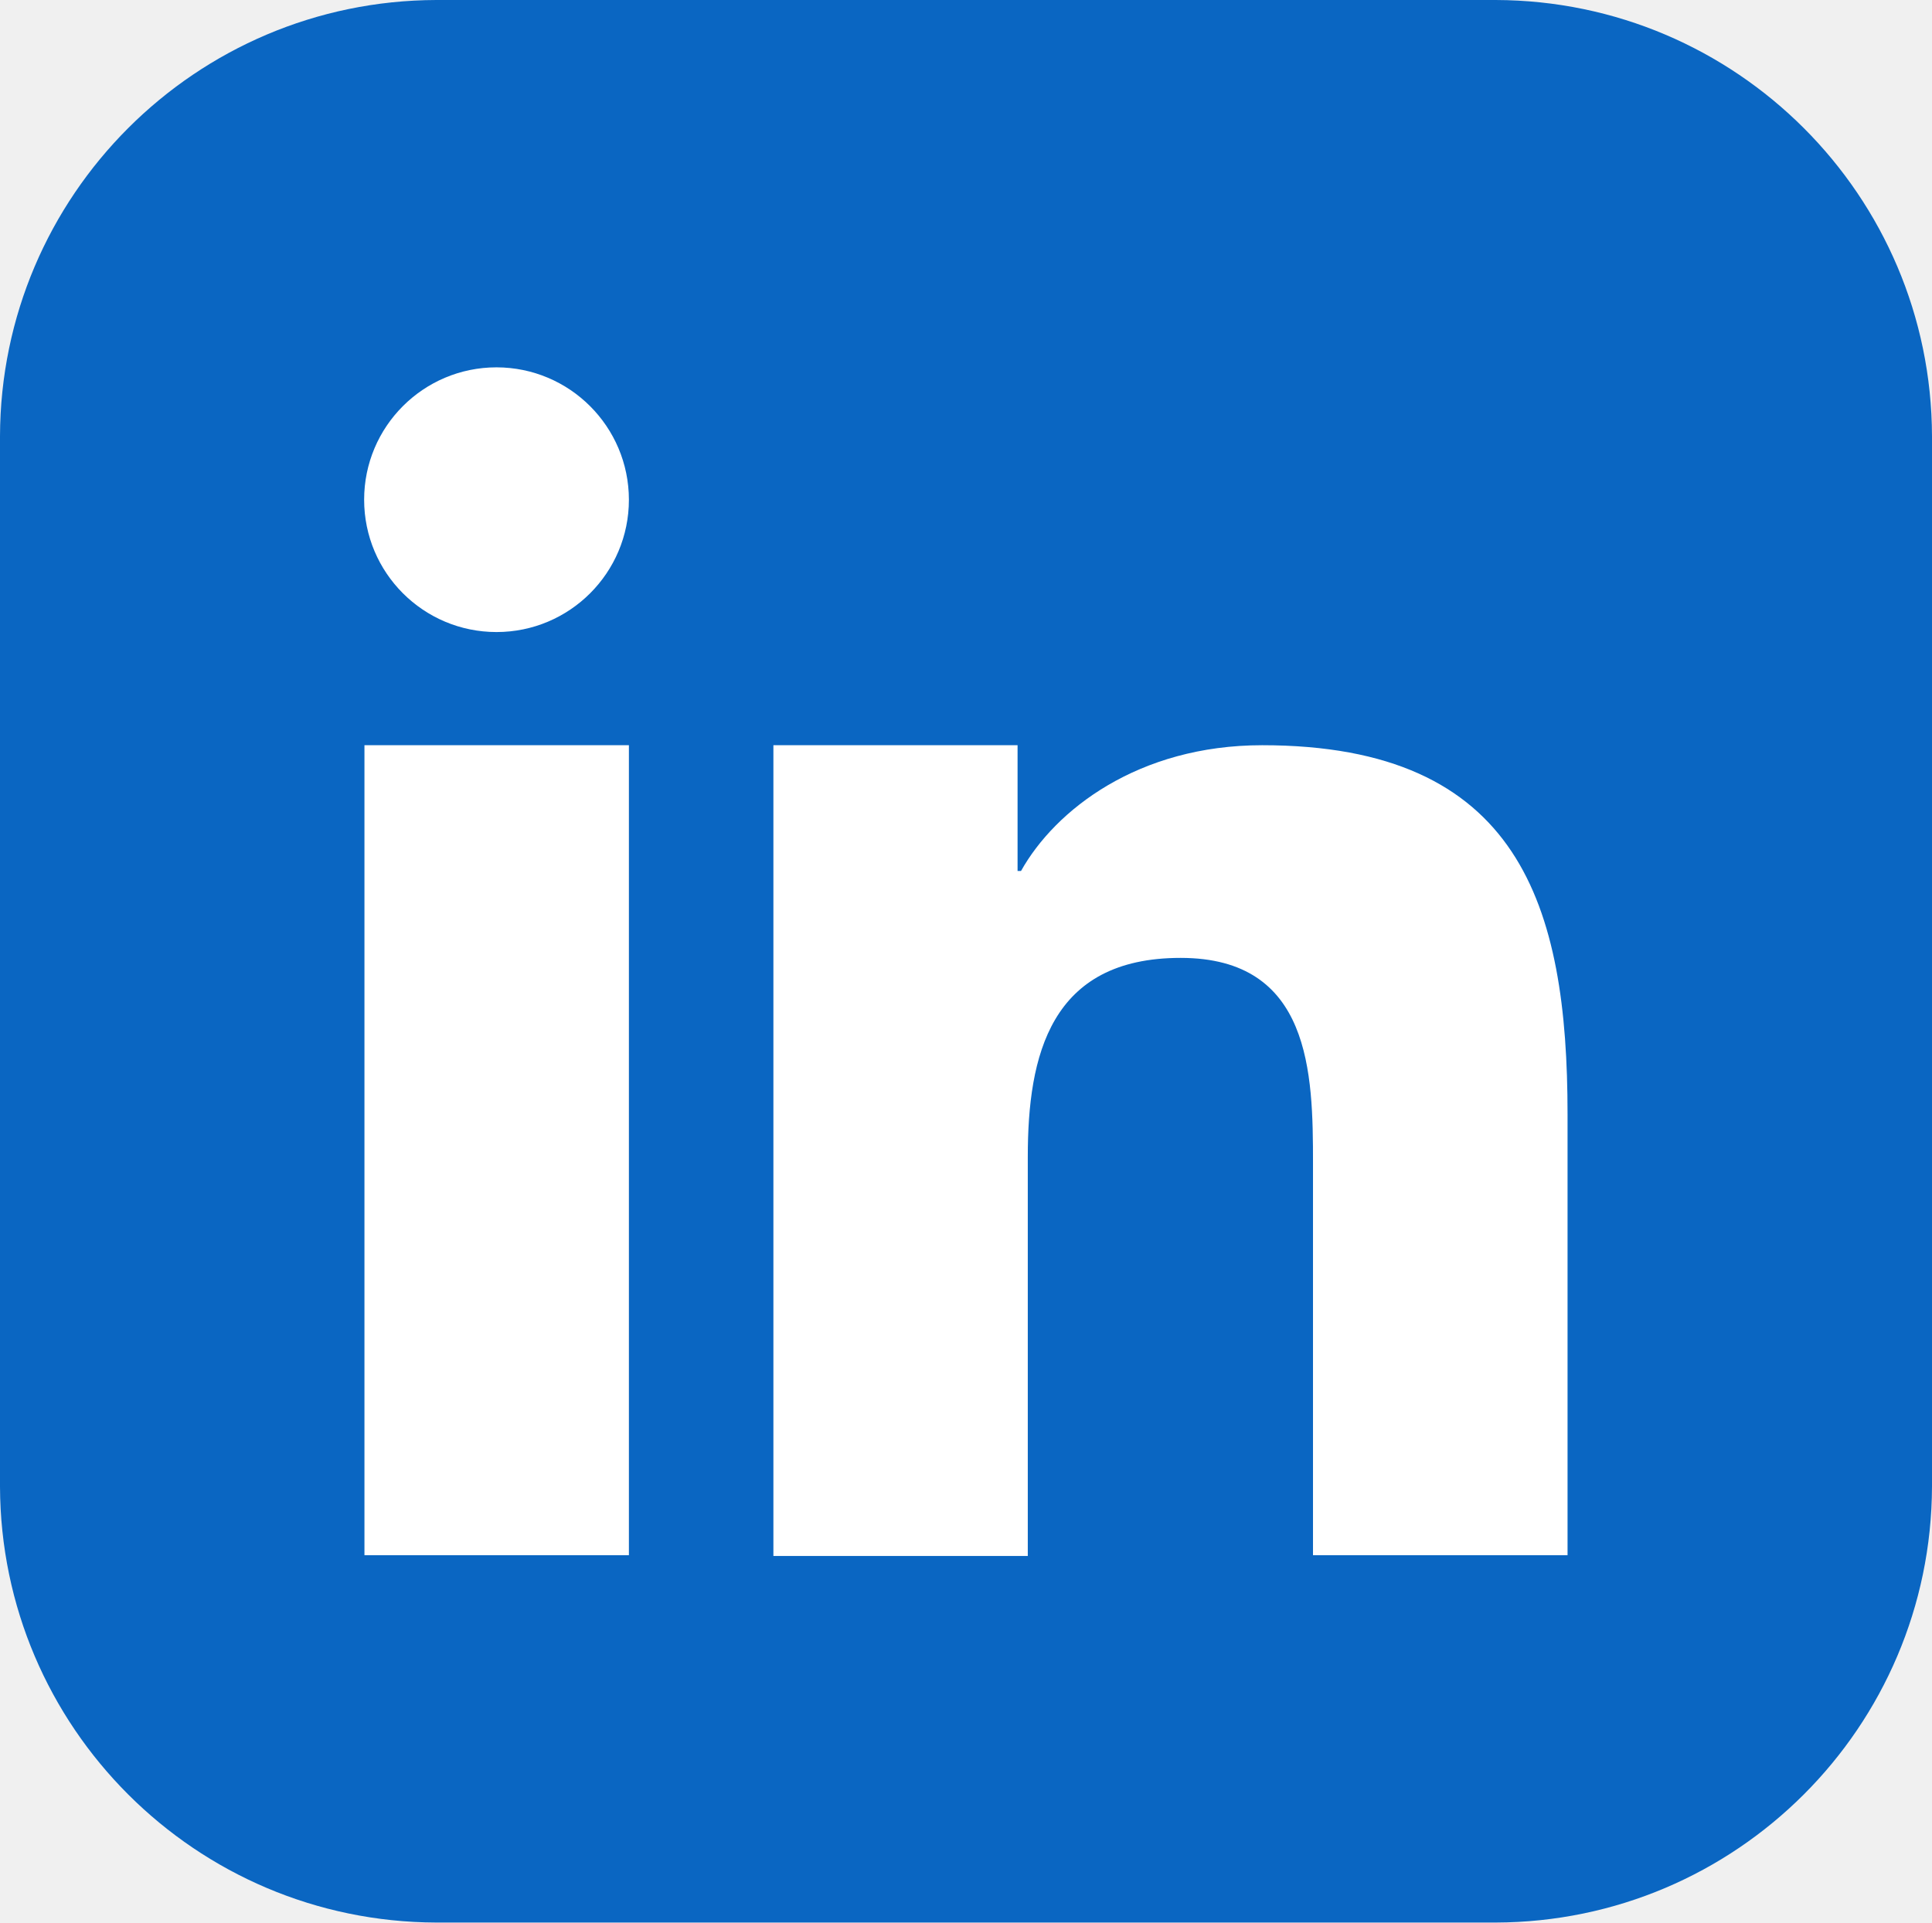
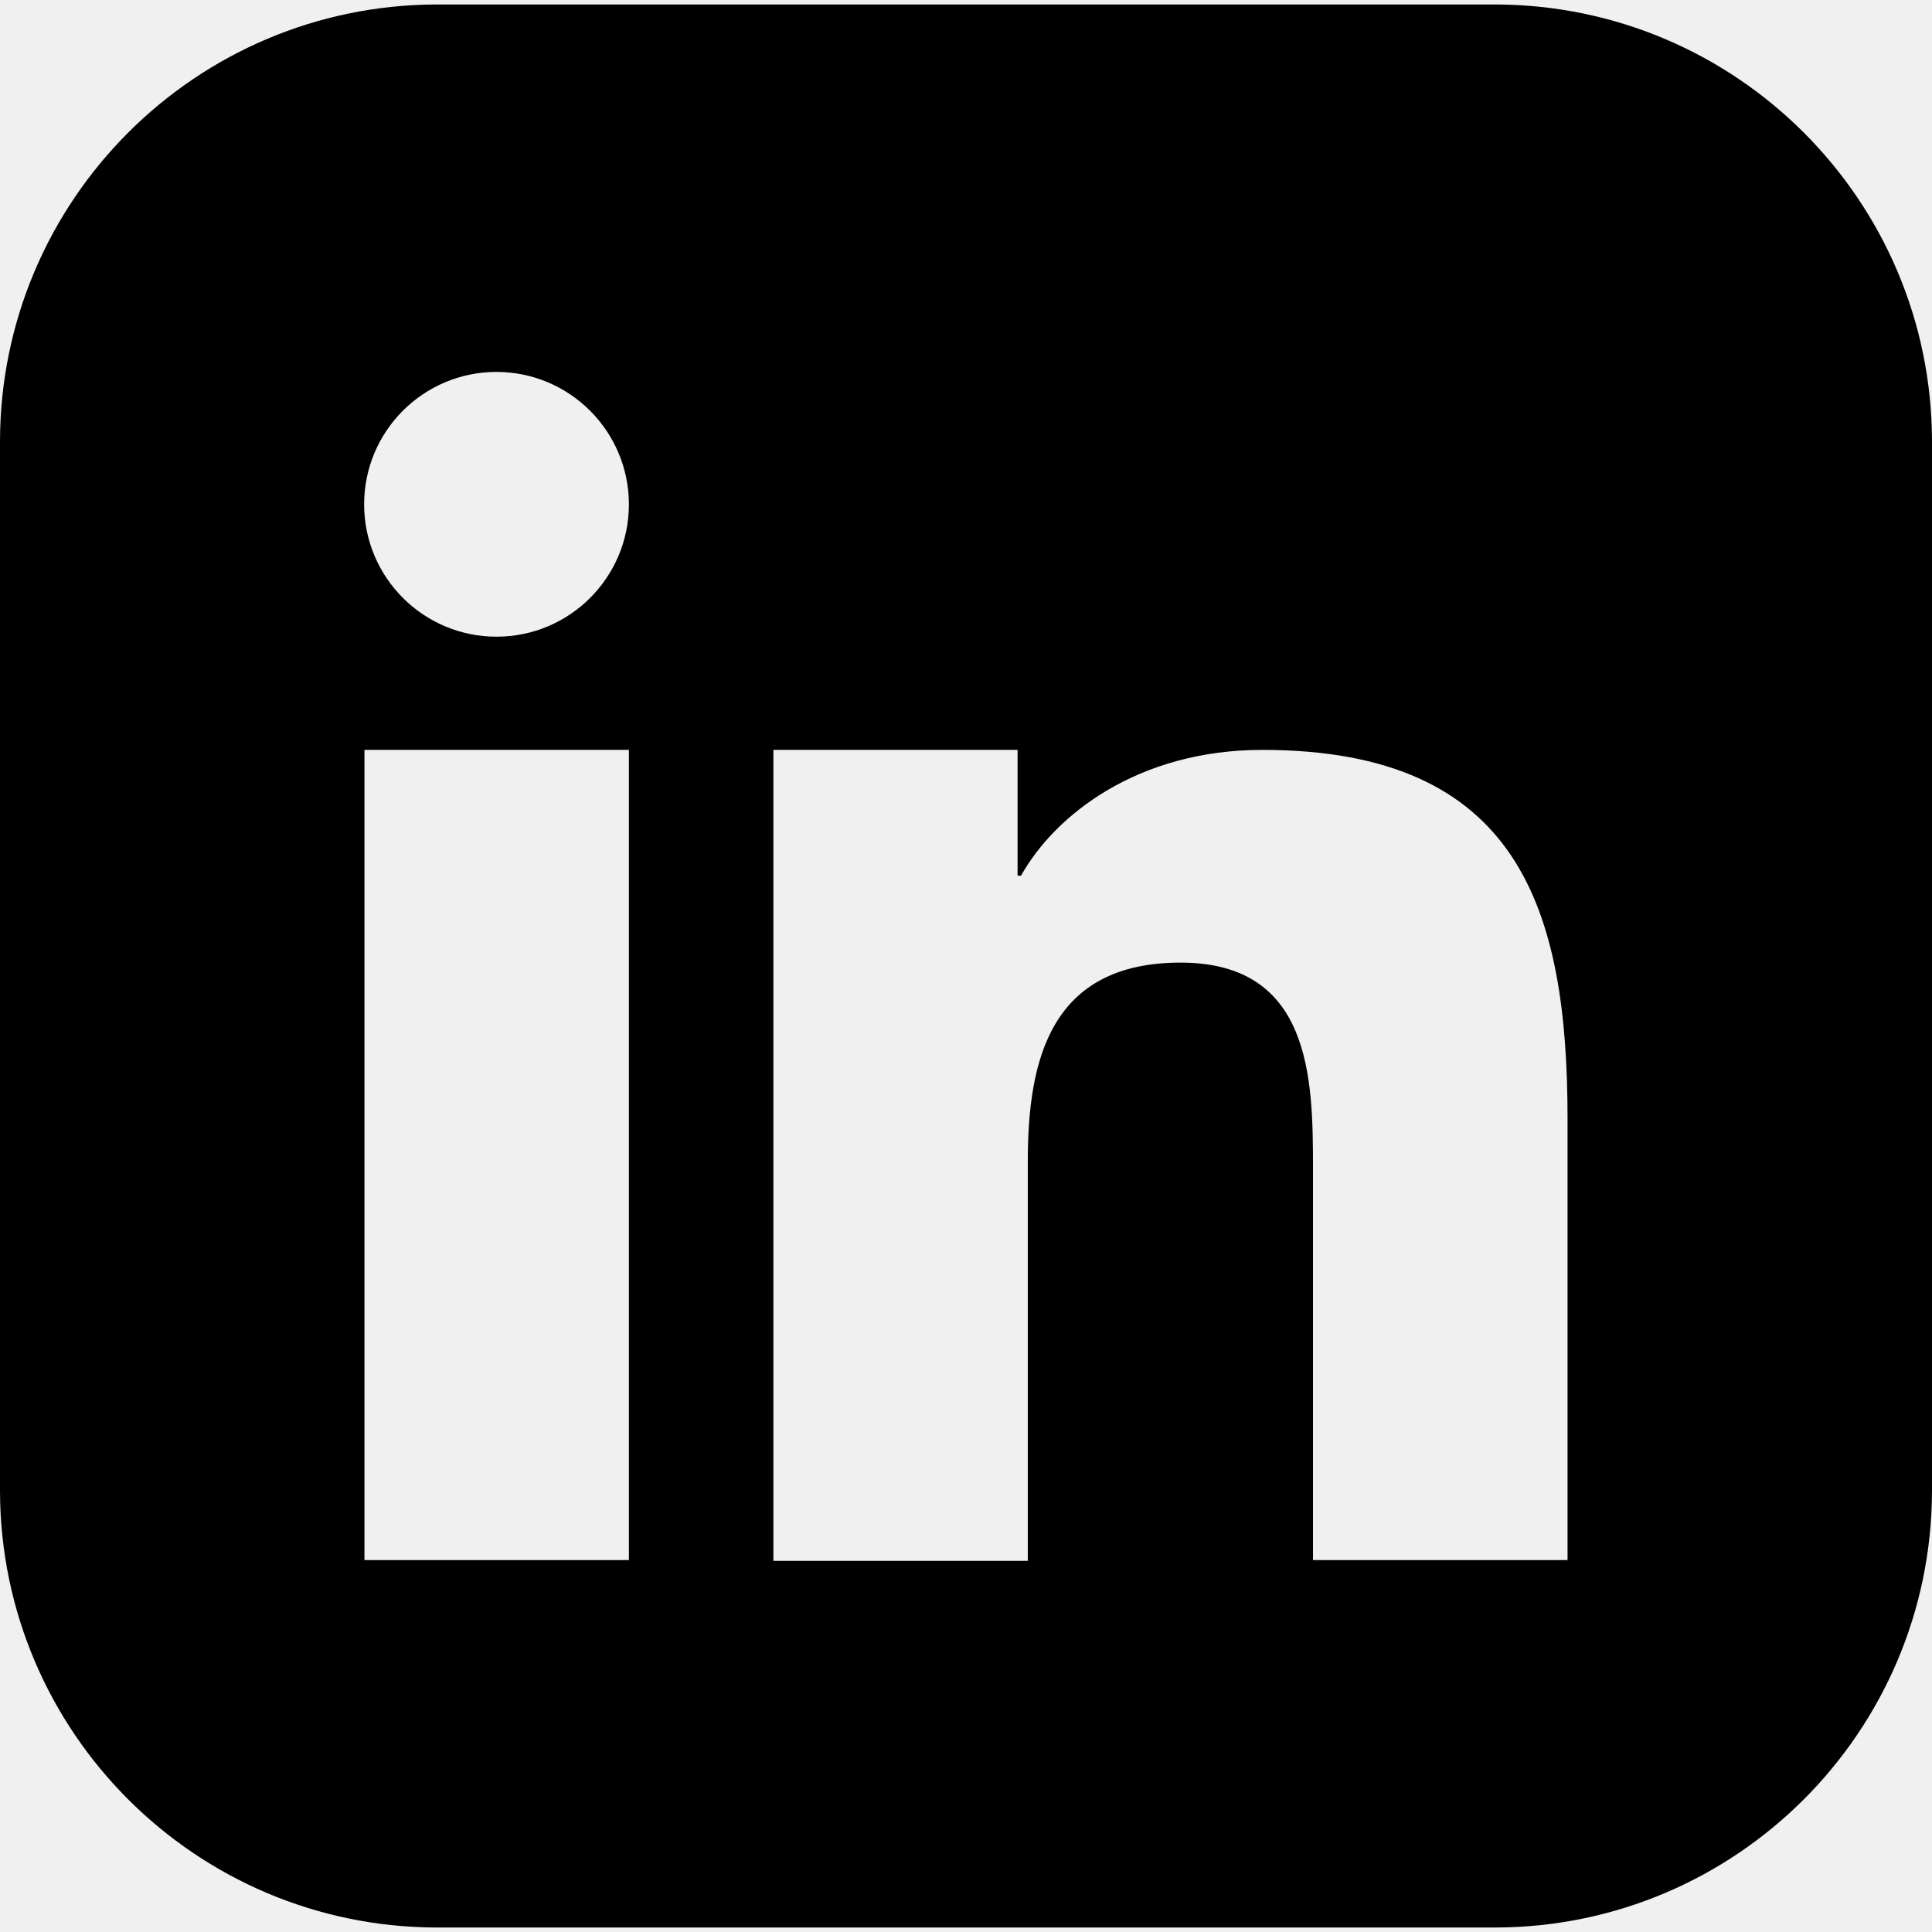
- <svg xmlns="http://www.w3.org/2000/svg" id="Layer_1" data-name="Layer 1" viewBox="0 0 122.88 122.31">
-   <defs>
-     <style>.cls-1{fill:#0a66c2;}.cls-1,.cls-2{fill-rule:evenodd;}.cls-2{fill:#fff;}</style>
-   </defs>
-   <path class="cls-1" d="M27.75,0H95.13a27.83,27.83,0,0,1,27.75,27.75V94.57a27.83,27.83,0,0,1-27.75,27.74H27.75A27.83,27.83,0,0,1,0,94.57V27.75A27.83,27.83,0,0,1,27.75,0Z" />
-   <path class="cls-2" d="M49.19,47.41H64.72v8h.22c2.17-3.88,7.45-8,15.34-8,16.39,0,19.42,10.2,19.42,23.47V98.94H83.51V74c0-5.71-.12-13.06-8.42-13.06s-9.72,6.21-9.72,12.65v25.4H49.19V47.41ZM40,31.79a8.42,8.42,0,1,1-8.42-8.42A8.43,8.43,0,0,1,40,31.79ZM23.18,47.41H40V98.94H23.18V47.41Z" />
+ <svg xmlns="http://www.w3.org/2000/svg" width="64" height="64" viewBox="0 0 122.88 122.31" fill-rule="evenodd" clip-rule="evenodd">
+   <path d="M27.75,0H95.13a27.83,27.83,0,0,1,27.75,27.75V94.57a27.83,27.83,0,0,1-27.75,27.74H27.75A27.83,27.83,0,0,1,0,94.57V27.75A27.83,27.83,0,0,1,27.75,0ZM49.19,47.41H64.72v8h.22c2.17-3.88,7.45-8,15.34-8,16.39,0,19.42,10.2,19.42,23.47V98.94H83.51V74c0-5.71-.12-13.06-8.42-13.06s-9.72,6.21-9.72,12.65v25.4H49.19V47.41ZM40,31.79a8.42,8.42,0,1,1-8.42-8.42A8.43,8.43,0,0,1,40,31.79ZM23.18,47.41H40V98.94H23.18V47.41Z" fill="currentColor" />
</svg>
